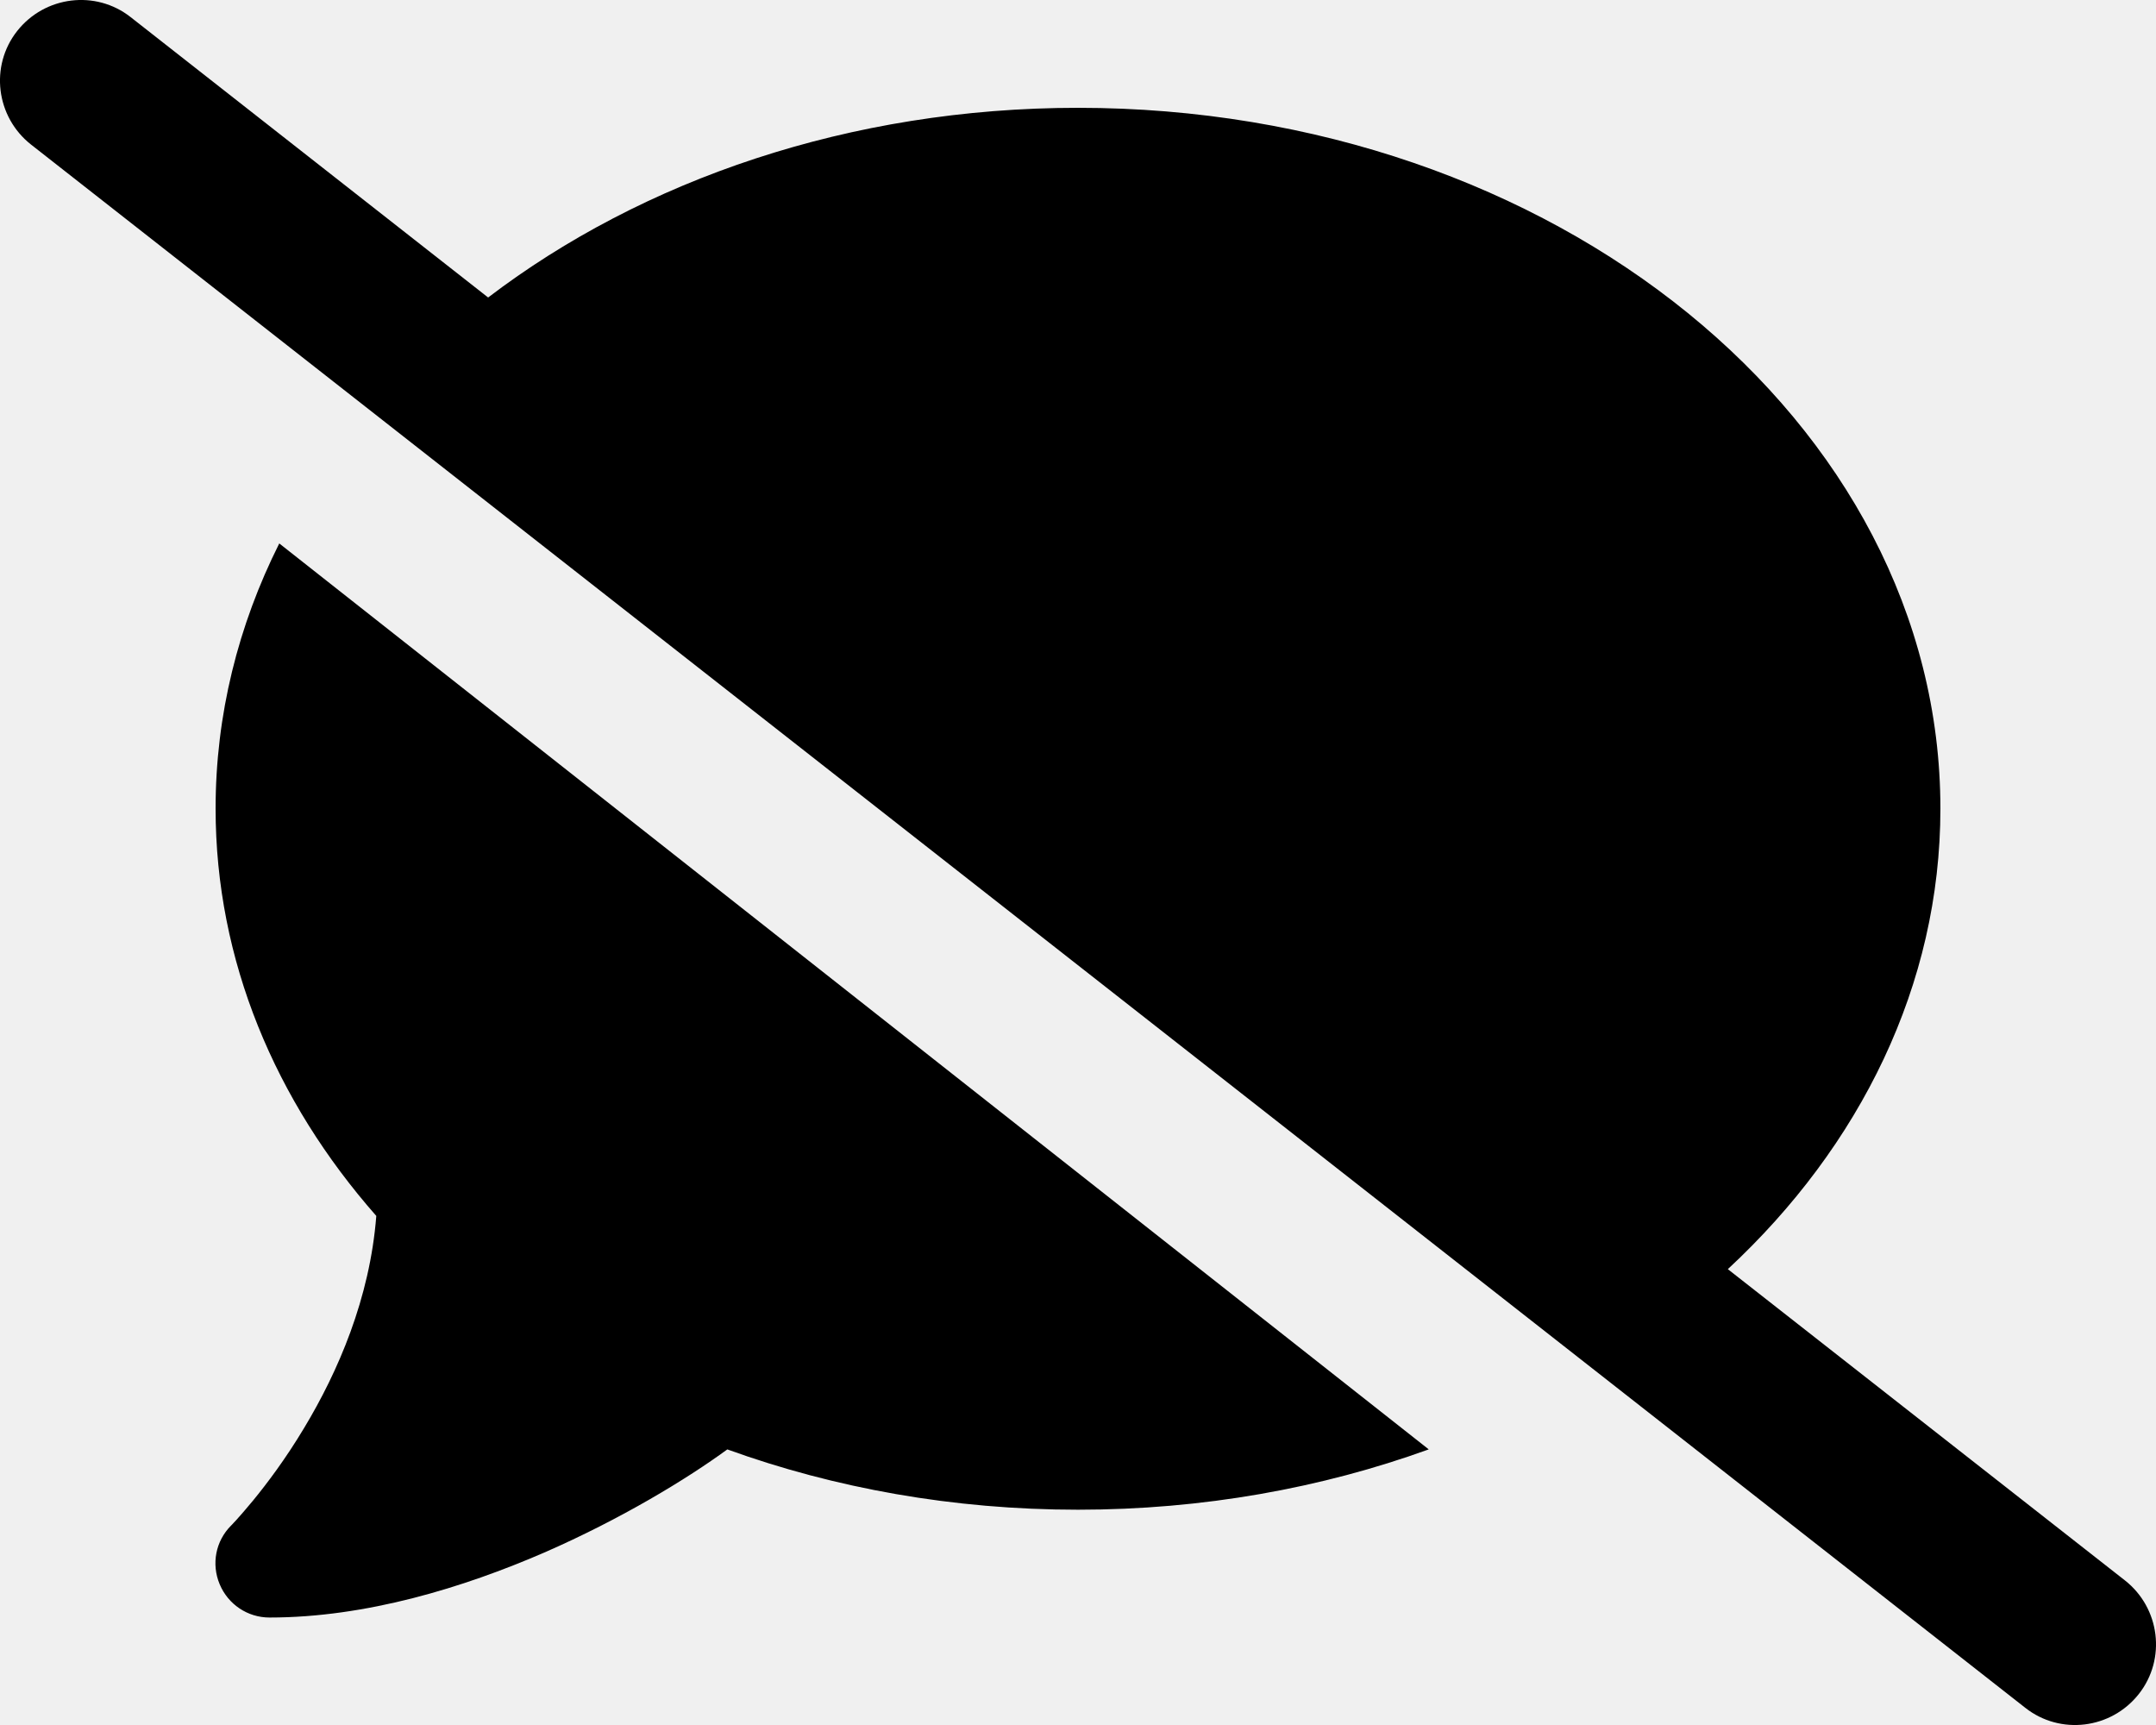
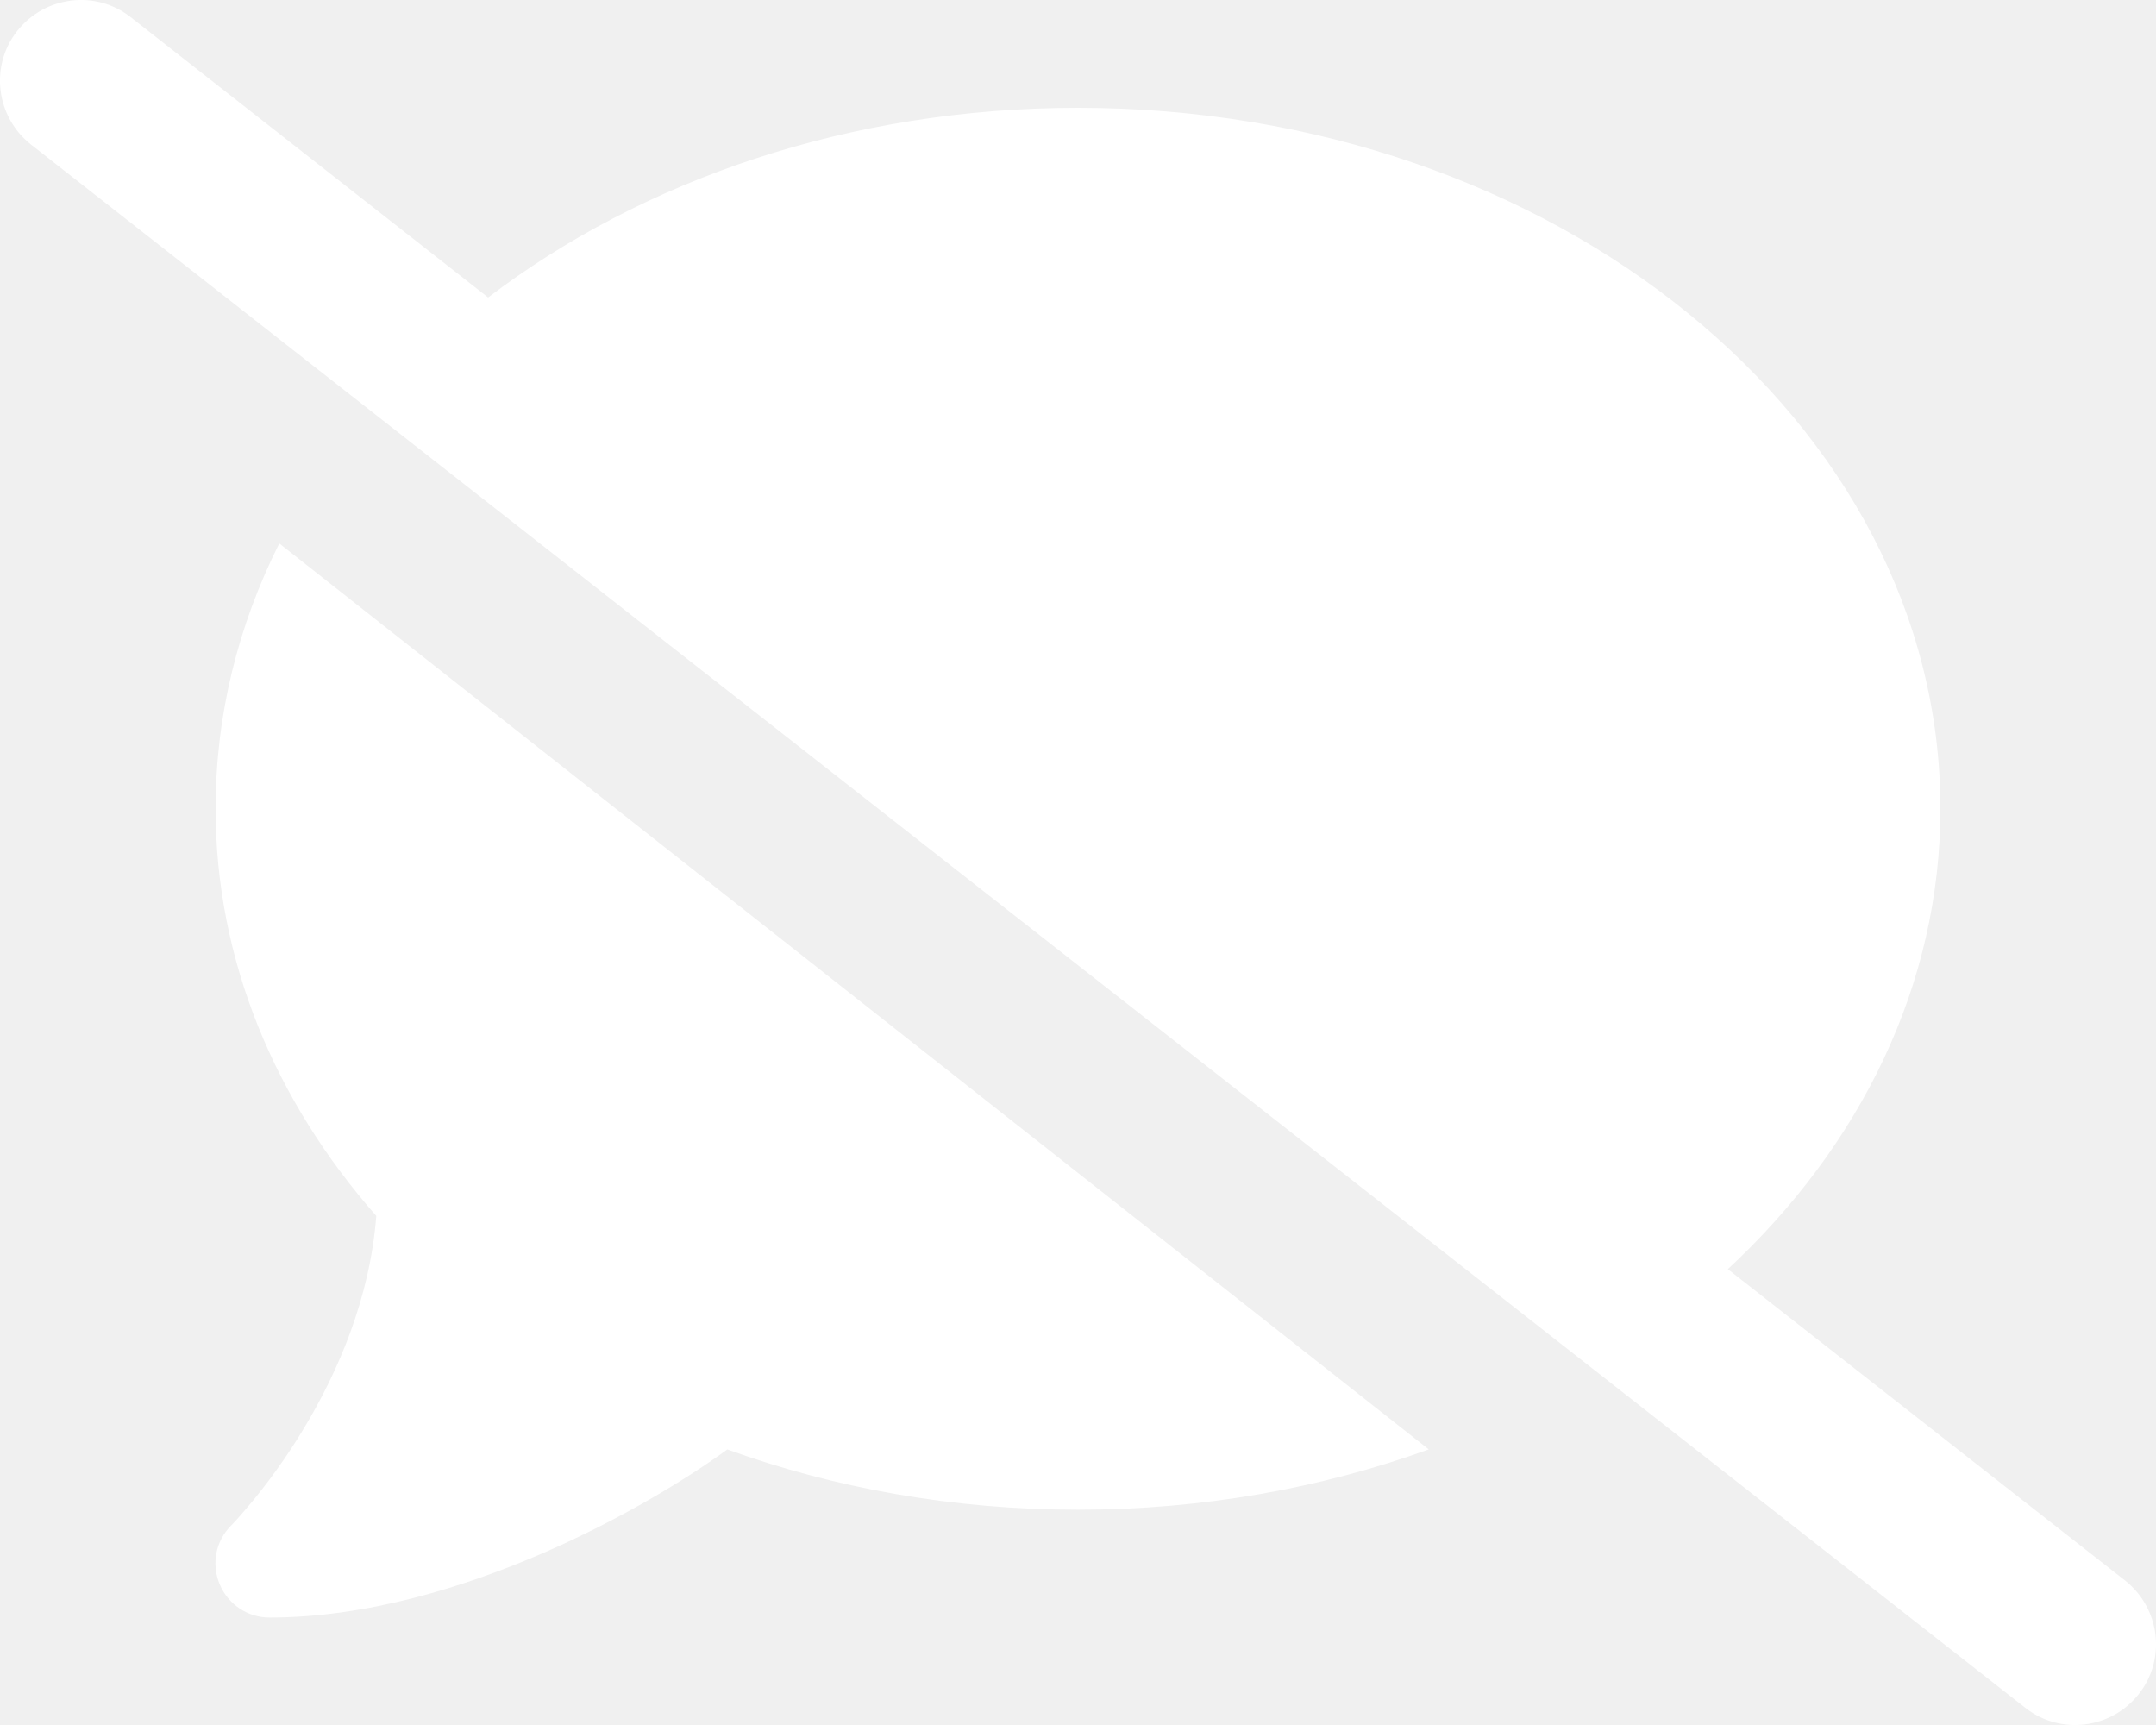
- <svg xmlns="http://www.w3.org/2000/svg" viewBox="0 0 640 512">
+ <svg xmlns="http://www.w3.org/2000/svg" viewBox="0 0 640 512" fill="#ffffff">
  <path d="M38.8 5.1C28.4-3.1 13.3-1.2 5.1 9.2S-1.2 34.7 9.2 42.9l592 464c10.4 8.2 25.5 6.3 33.7-4.1s6.3-25.5-4.1-33.7L512.9 376.7C552.2 340.2 576 292.3 576 240C576 125.1 461.4 32 320 32c-67.7 0-129.3 21.4-175.1 56.3L38.8 5.1zm385.2 425L82.9 161.3C70.7 185.6 64 212.2 64 240c0 45.1 17.7 86.8 47.7 120.9c-1.9 24.5-11.4 46.3-21.4 62.9c-5.5 9.2-11.1 16.6-15.2 21.6c-2.1 2.5-3.7 4.4-4.9 5.7c-.6 .6-1 1.1-1.3 1.4l-.3 .3c0 0 0 0 0 0c0 0 0 0 0 0s0 0 0 0s0 0 0 0c-4.6 4.6-5.9 11.4-3.4 17.4c2.5 6 8.3 9.9 14.8 9.9c28.7 0 57.6-8.9 81.6-19.3c22.9-10 42.4-21.9 54.3-30.6c31.8 11.5 67 17.9 104.1 17.9c37 0 72.3-6.4 104.1-17.9z" />
</svg>
